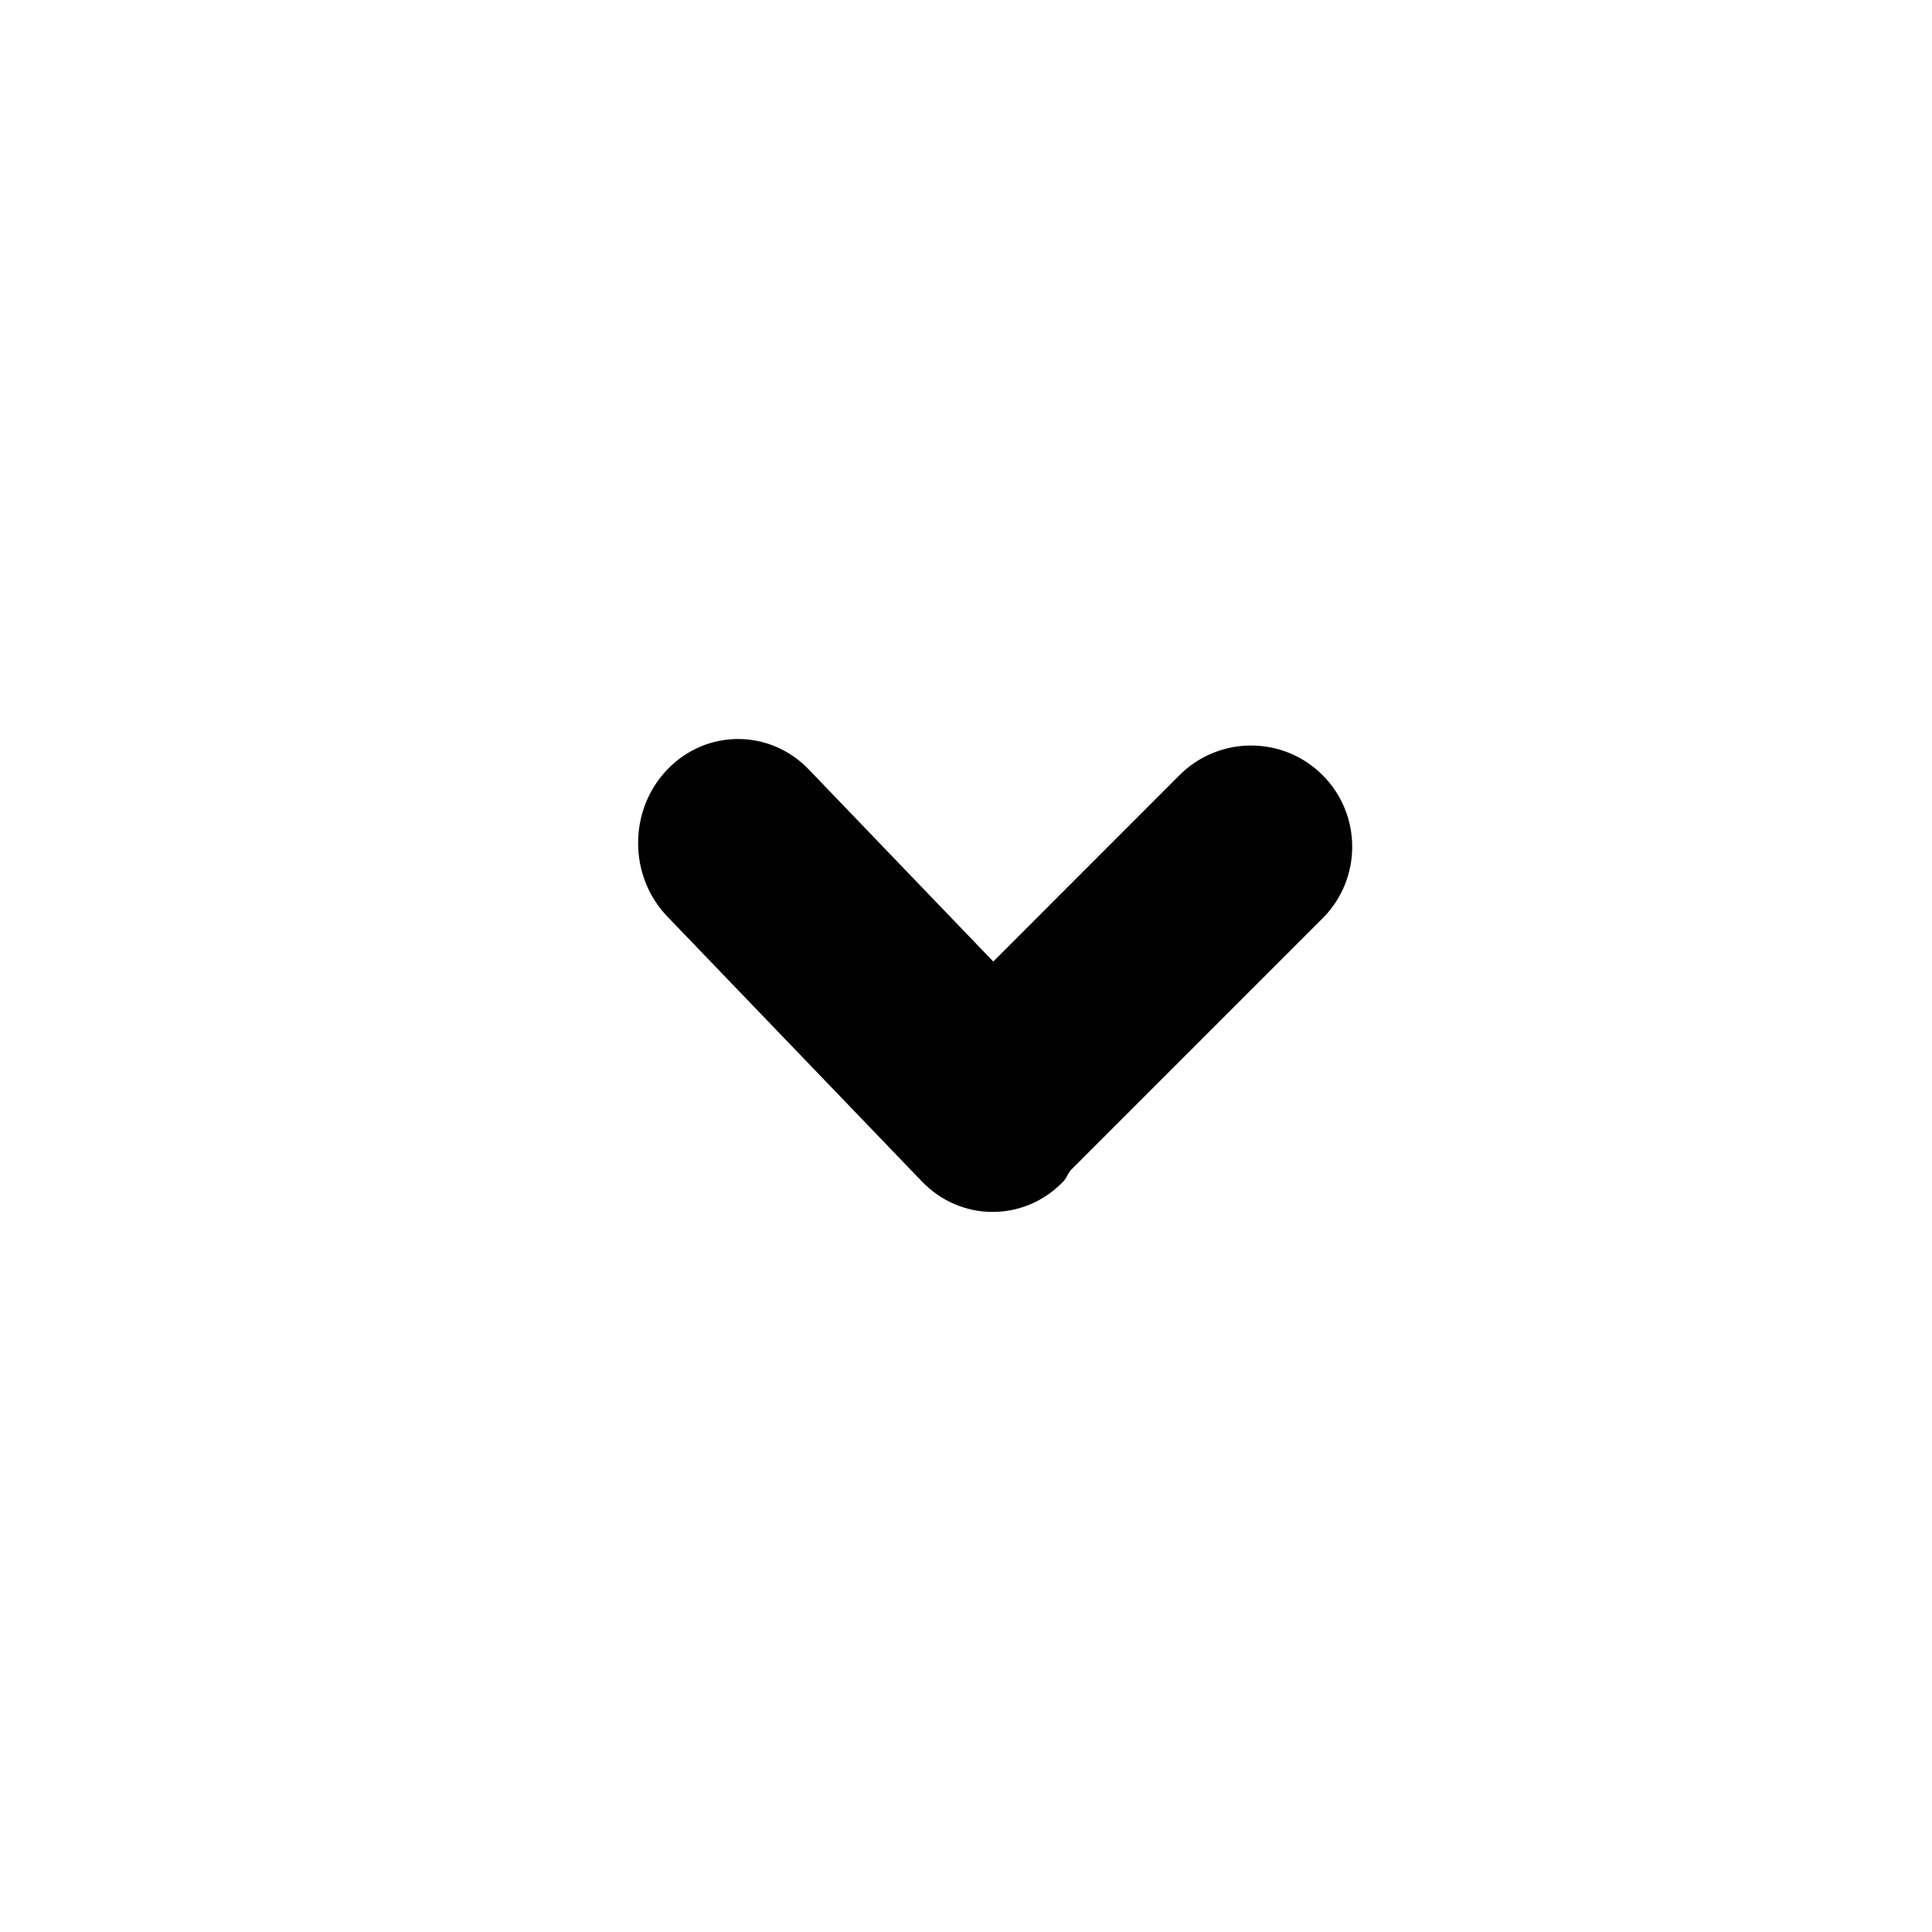
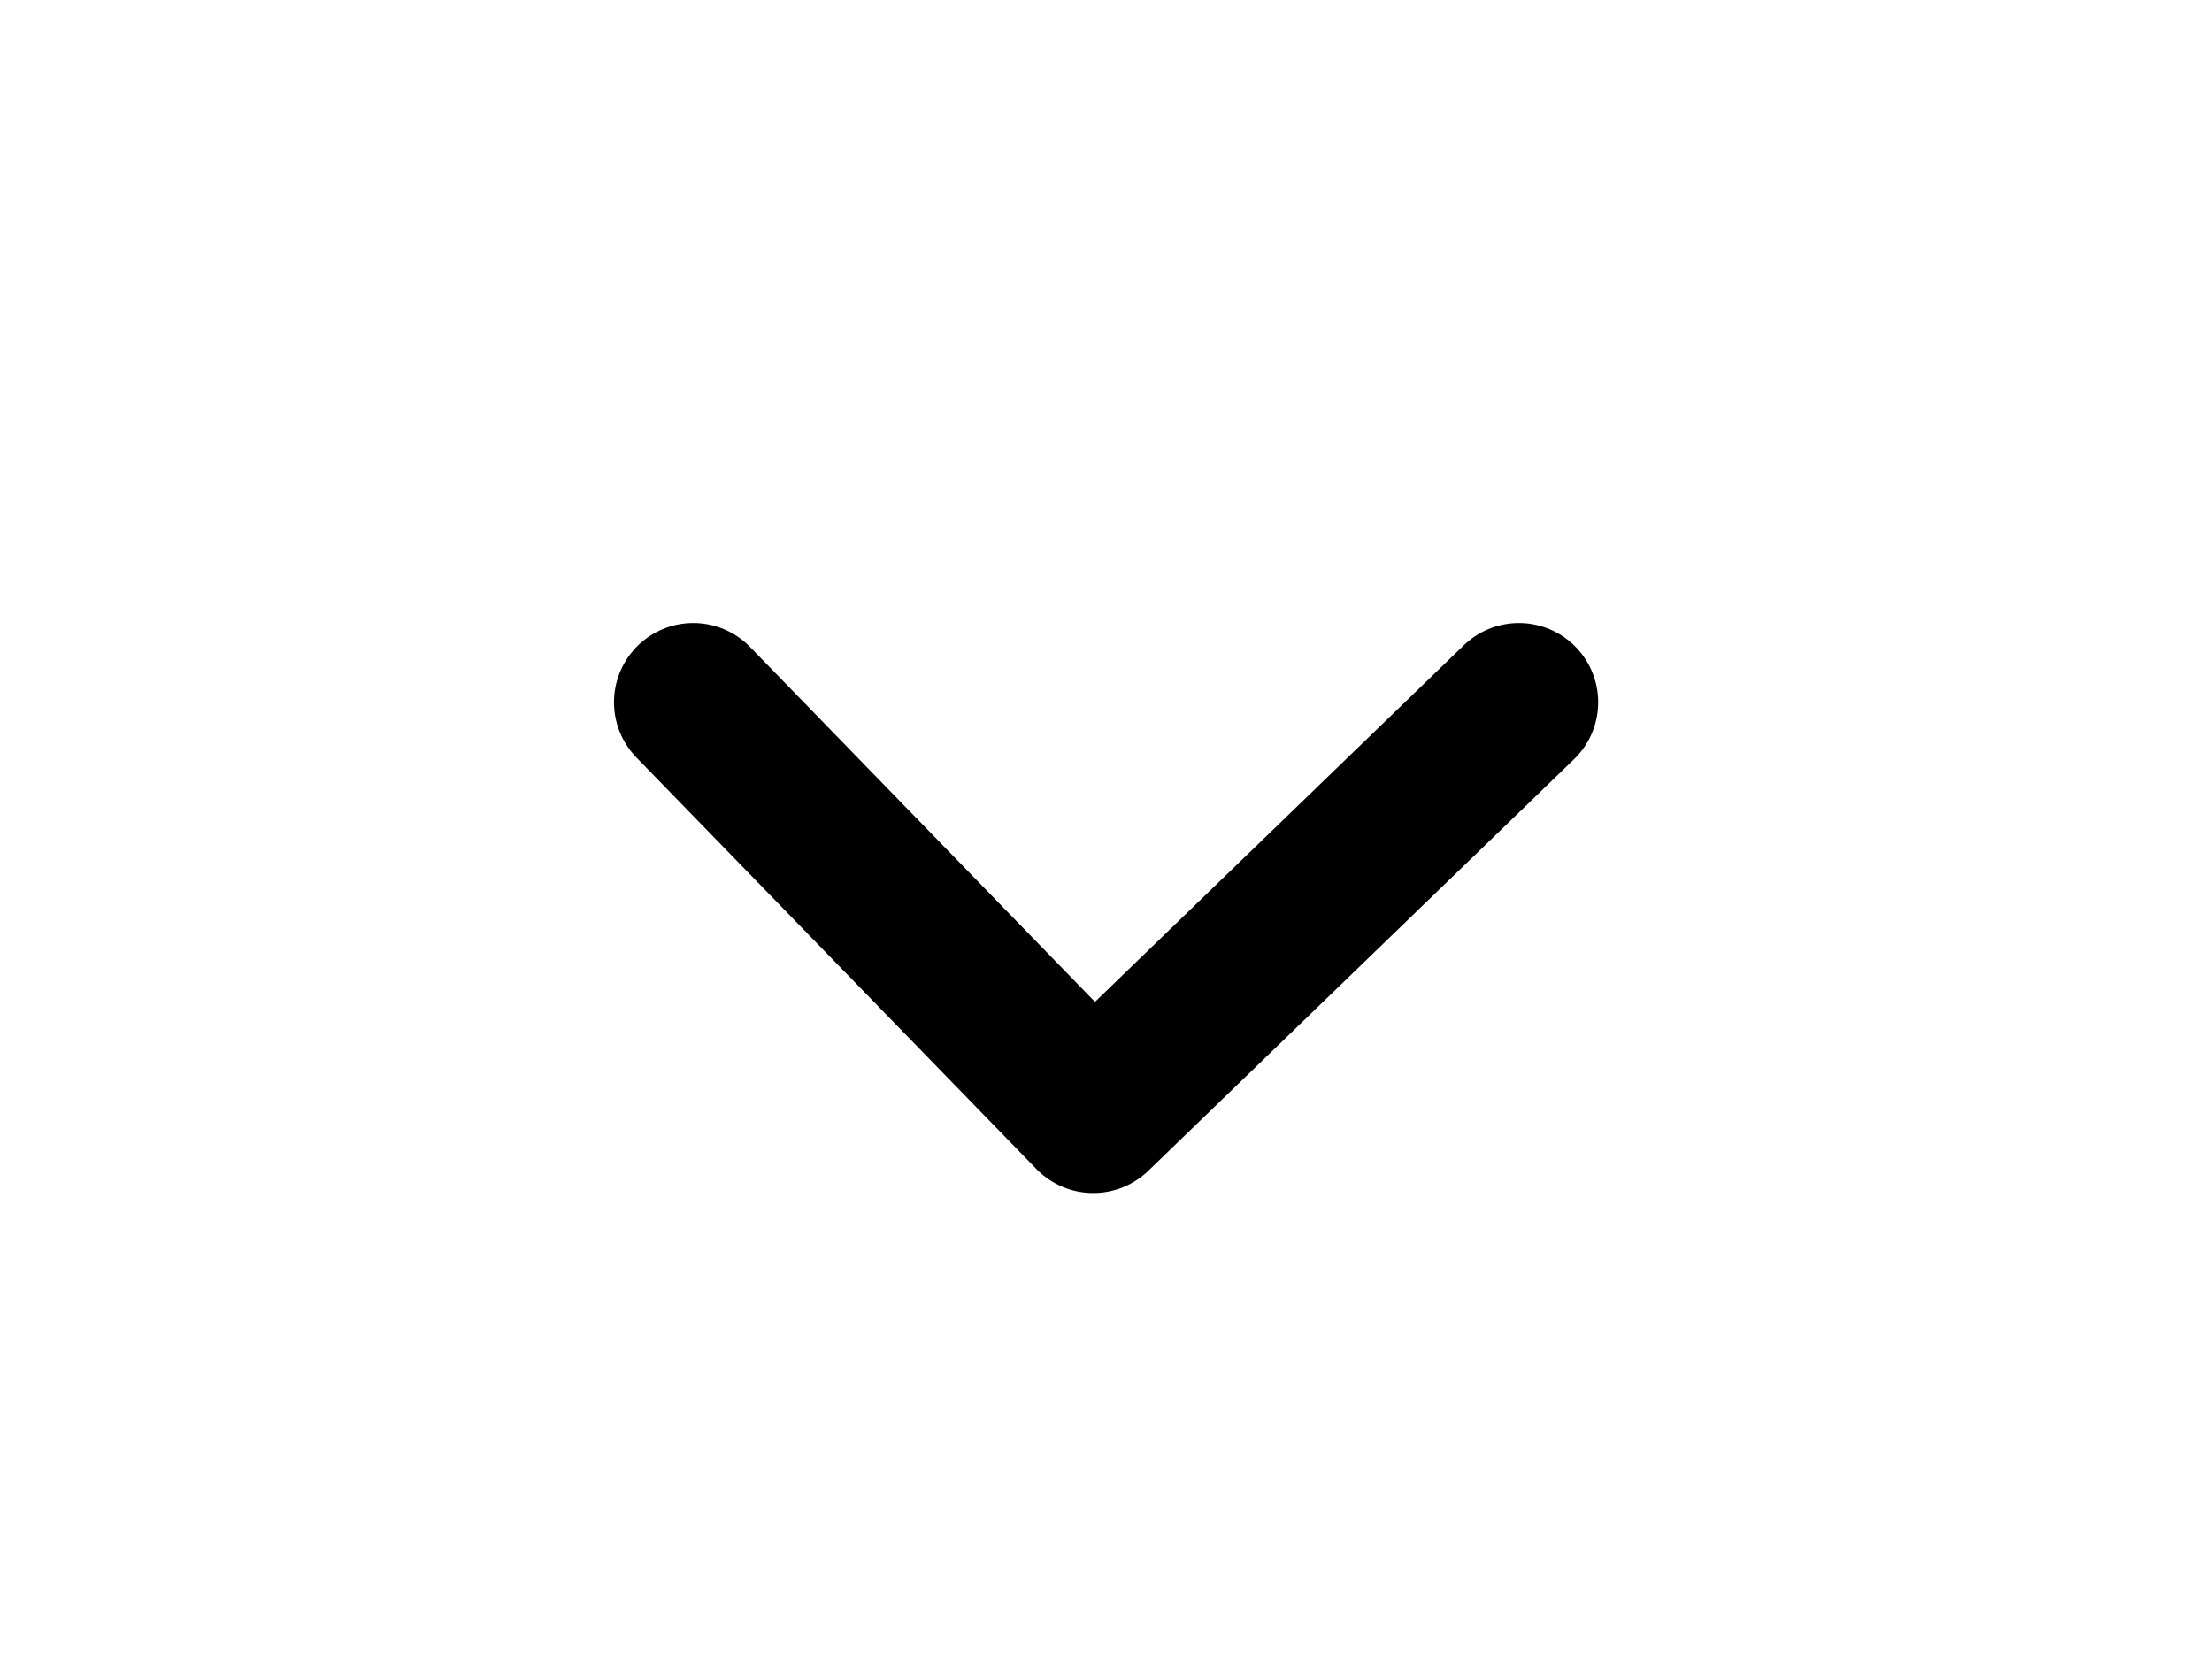
- <svg xmlns="http://www.w3.org/2000/svg" version="1.1" id="Layer_1" x="0px" y="0px" width="11.939px" height="11.939px" viewBox="0 0 11.939 11.939" enable-background="new 0 0 11.939 11.939" xml:space="preserve">
-   <path fill="#010101" d="M8.173,4.79c-0.244-0.244-0.64-0.244-0.884,0L6.138,5.942l-1.14-1.187c-0.241-0.251-0.633-0.251-0.874,0  c-0.241,0.251-0.241,0.658,0,0.909l1.573,1.637c0.241,0.251,0.633,0.251,0.874,0c0.019-0.02,0.027-0.045,0.043-0.067l1.56-1.56  C8.417,5.43,8.417,5.034,8.173,4.79z" />
+ <svg xmlns="http://www.w3.org/2000/svg" version="1.1" id="Layer_1" x="0px" y="0px" width="13.953px" height="10.505px" viewBox="0 0 13.953 10.505" enable-background="new 0 0 13.953 10.505" xml:space="preserve">
+   <polyline fill="none" stroke="currentColor" stroke-linecap="round" stroke-linejoin="round" stroke-miterlimit="10" points="9.581,4.43   6.896,7.026 4.373,4.43 " />
</svg>
